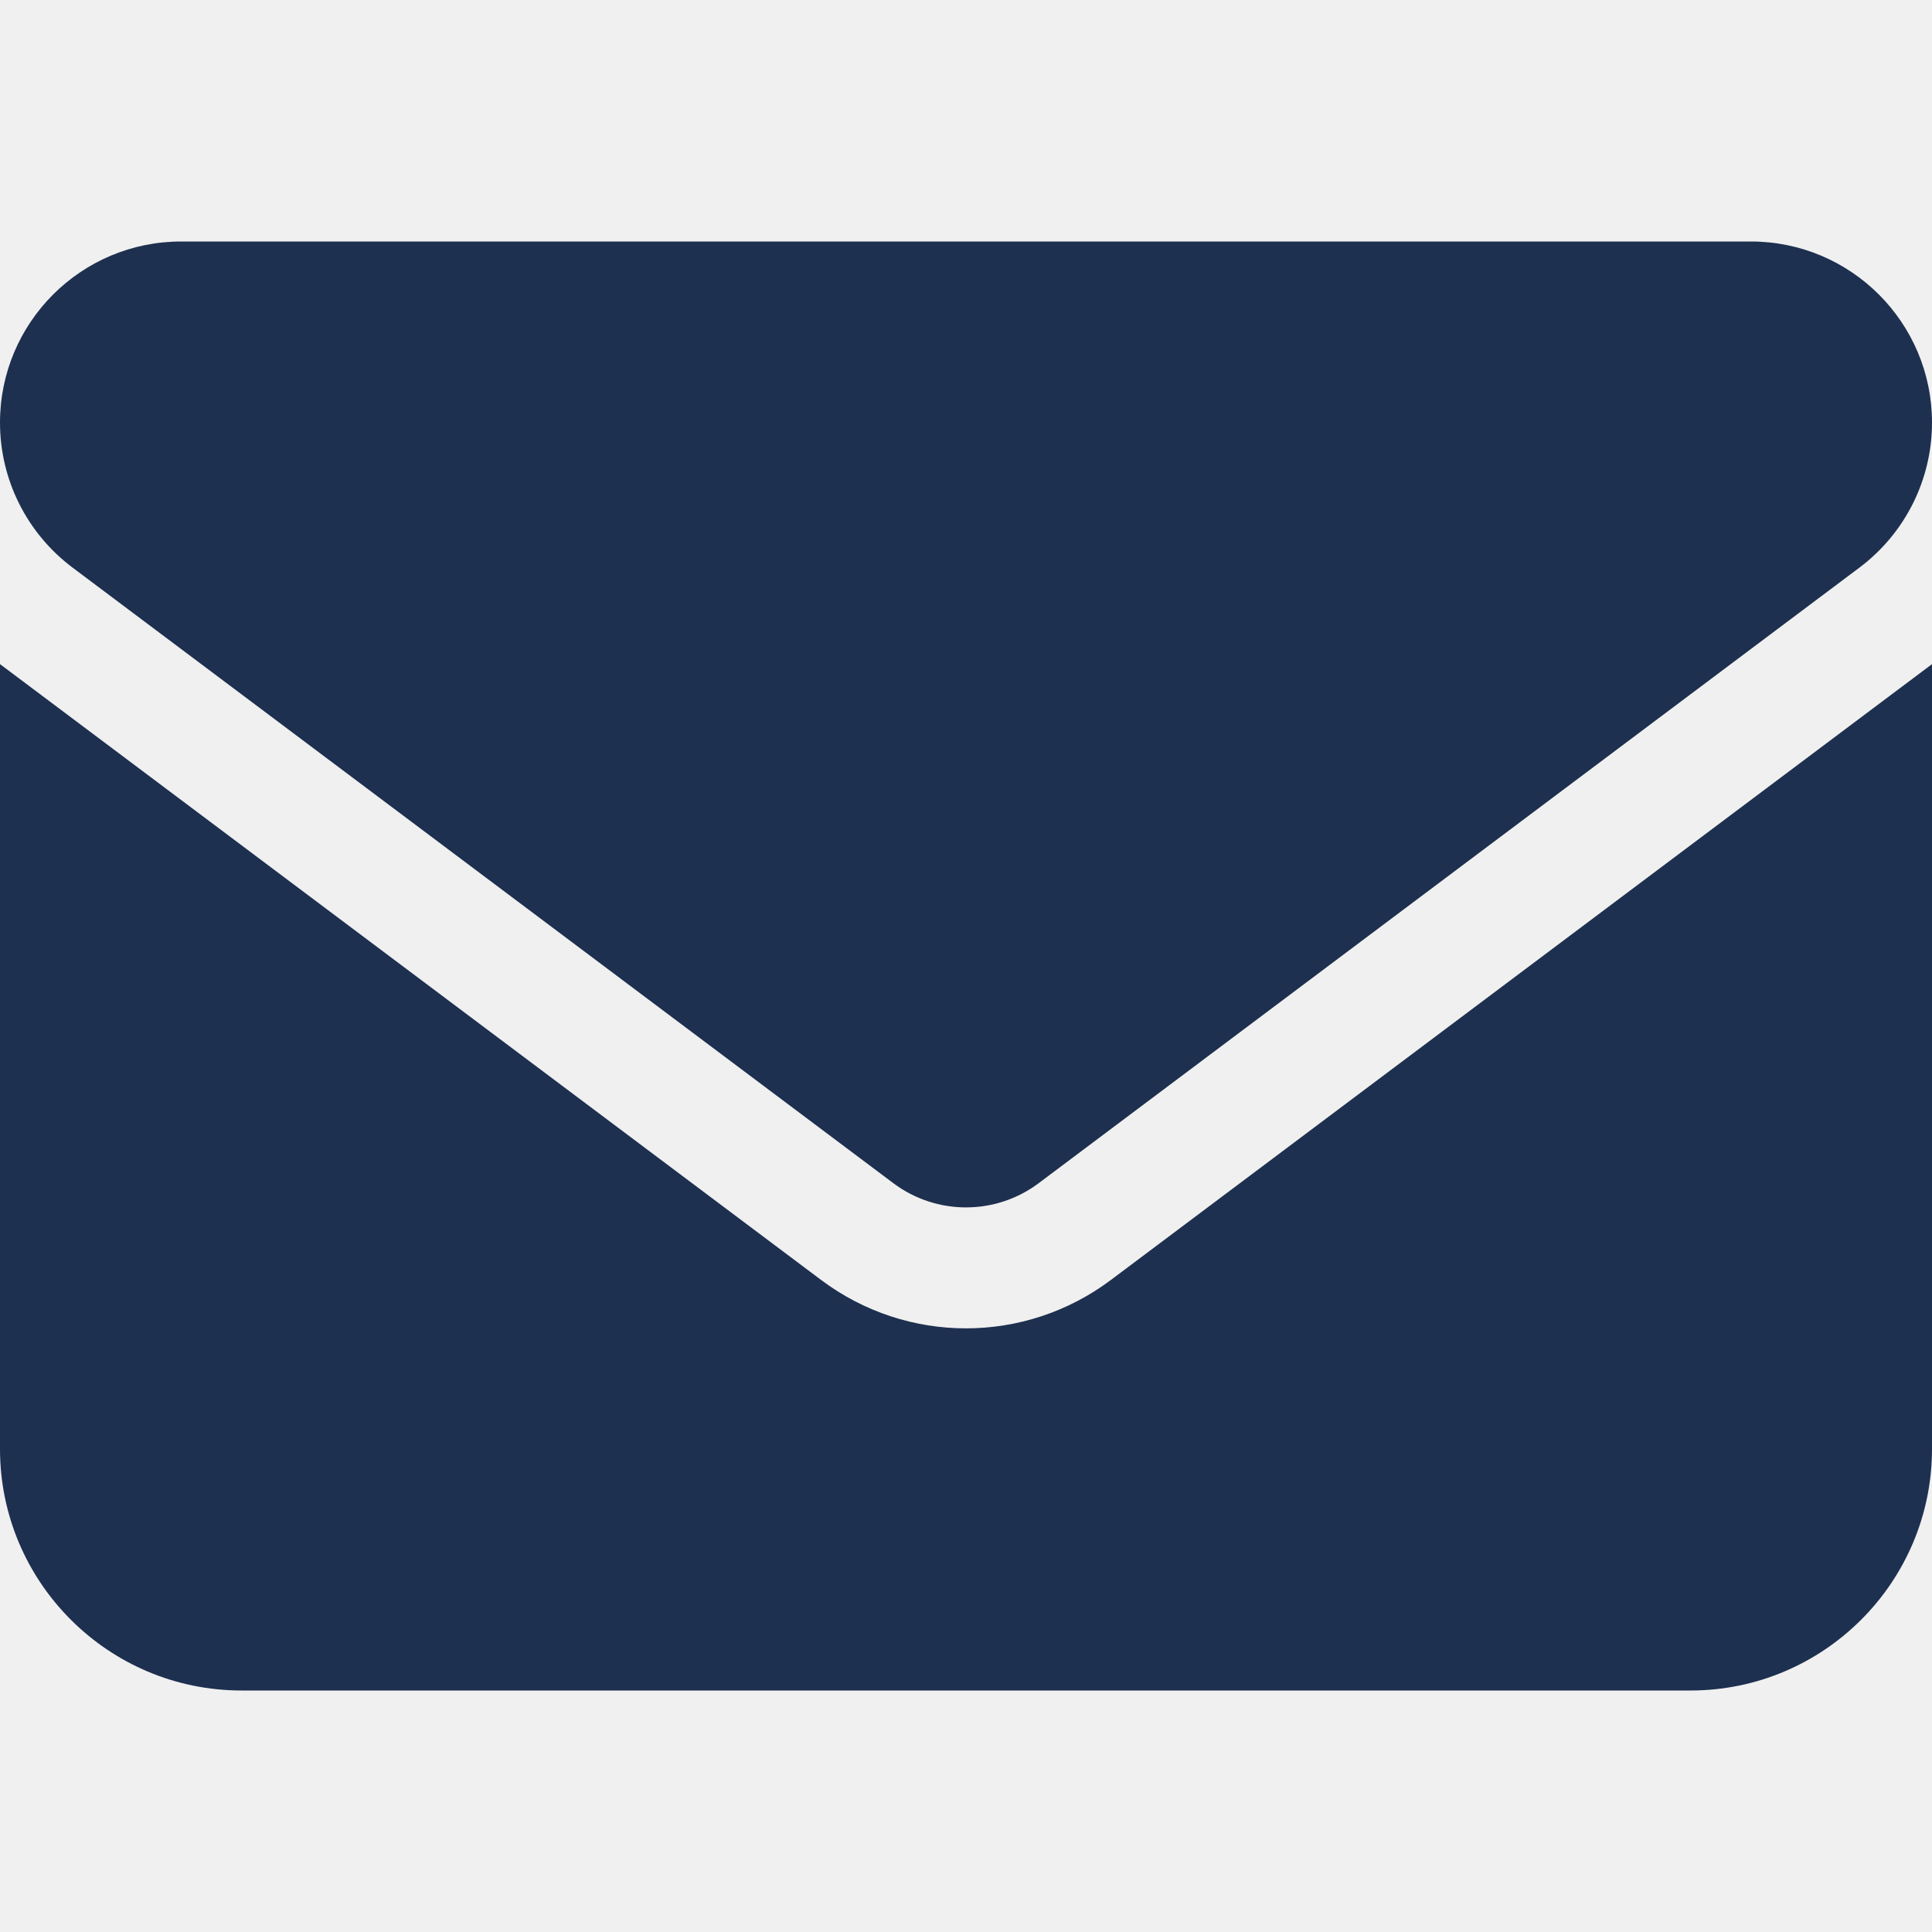
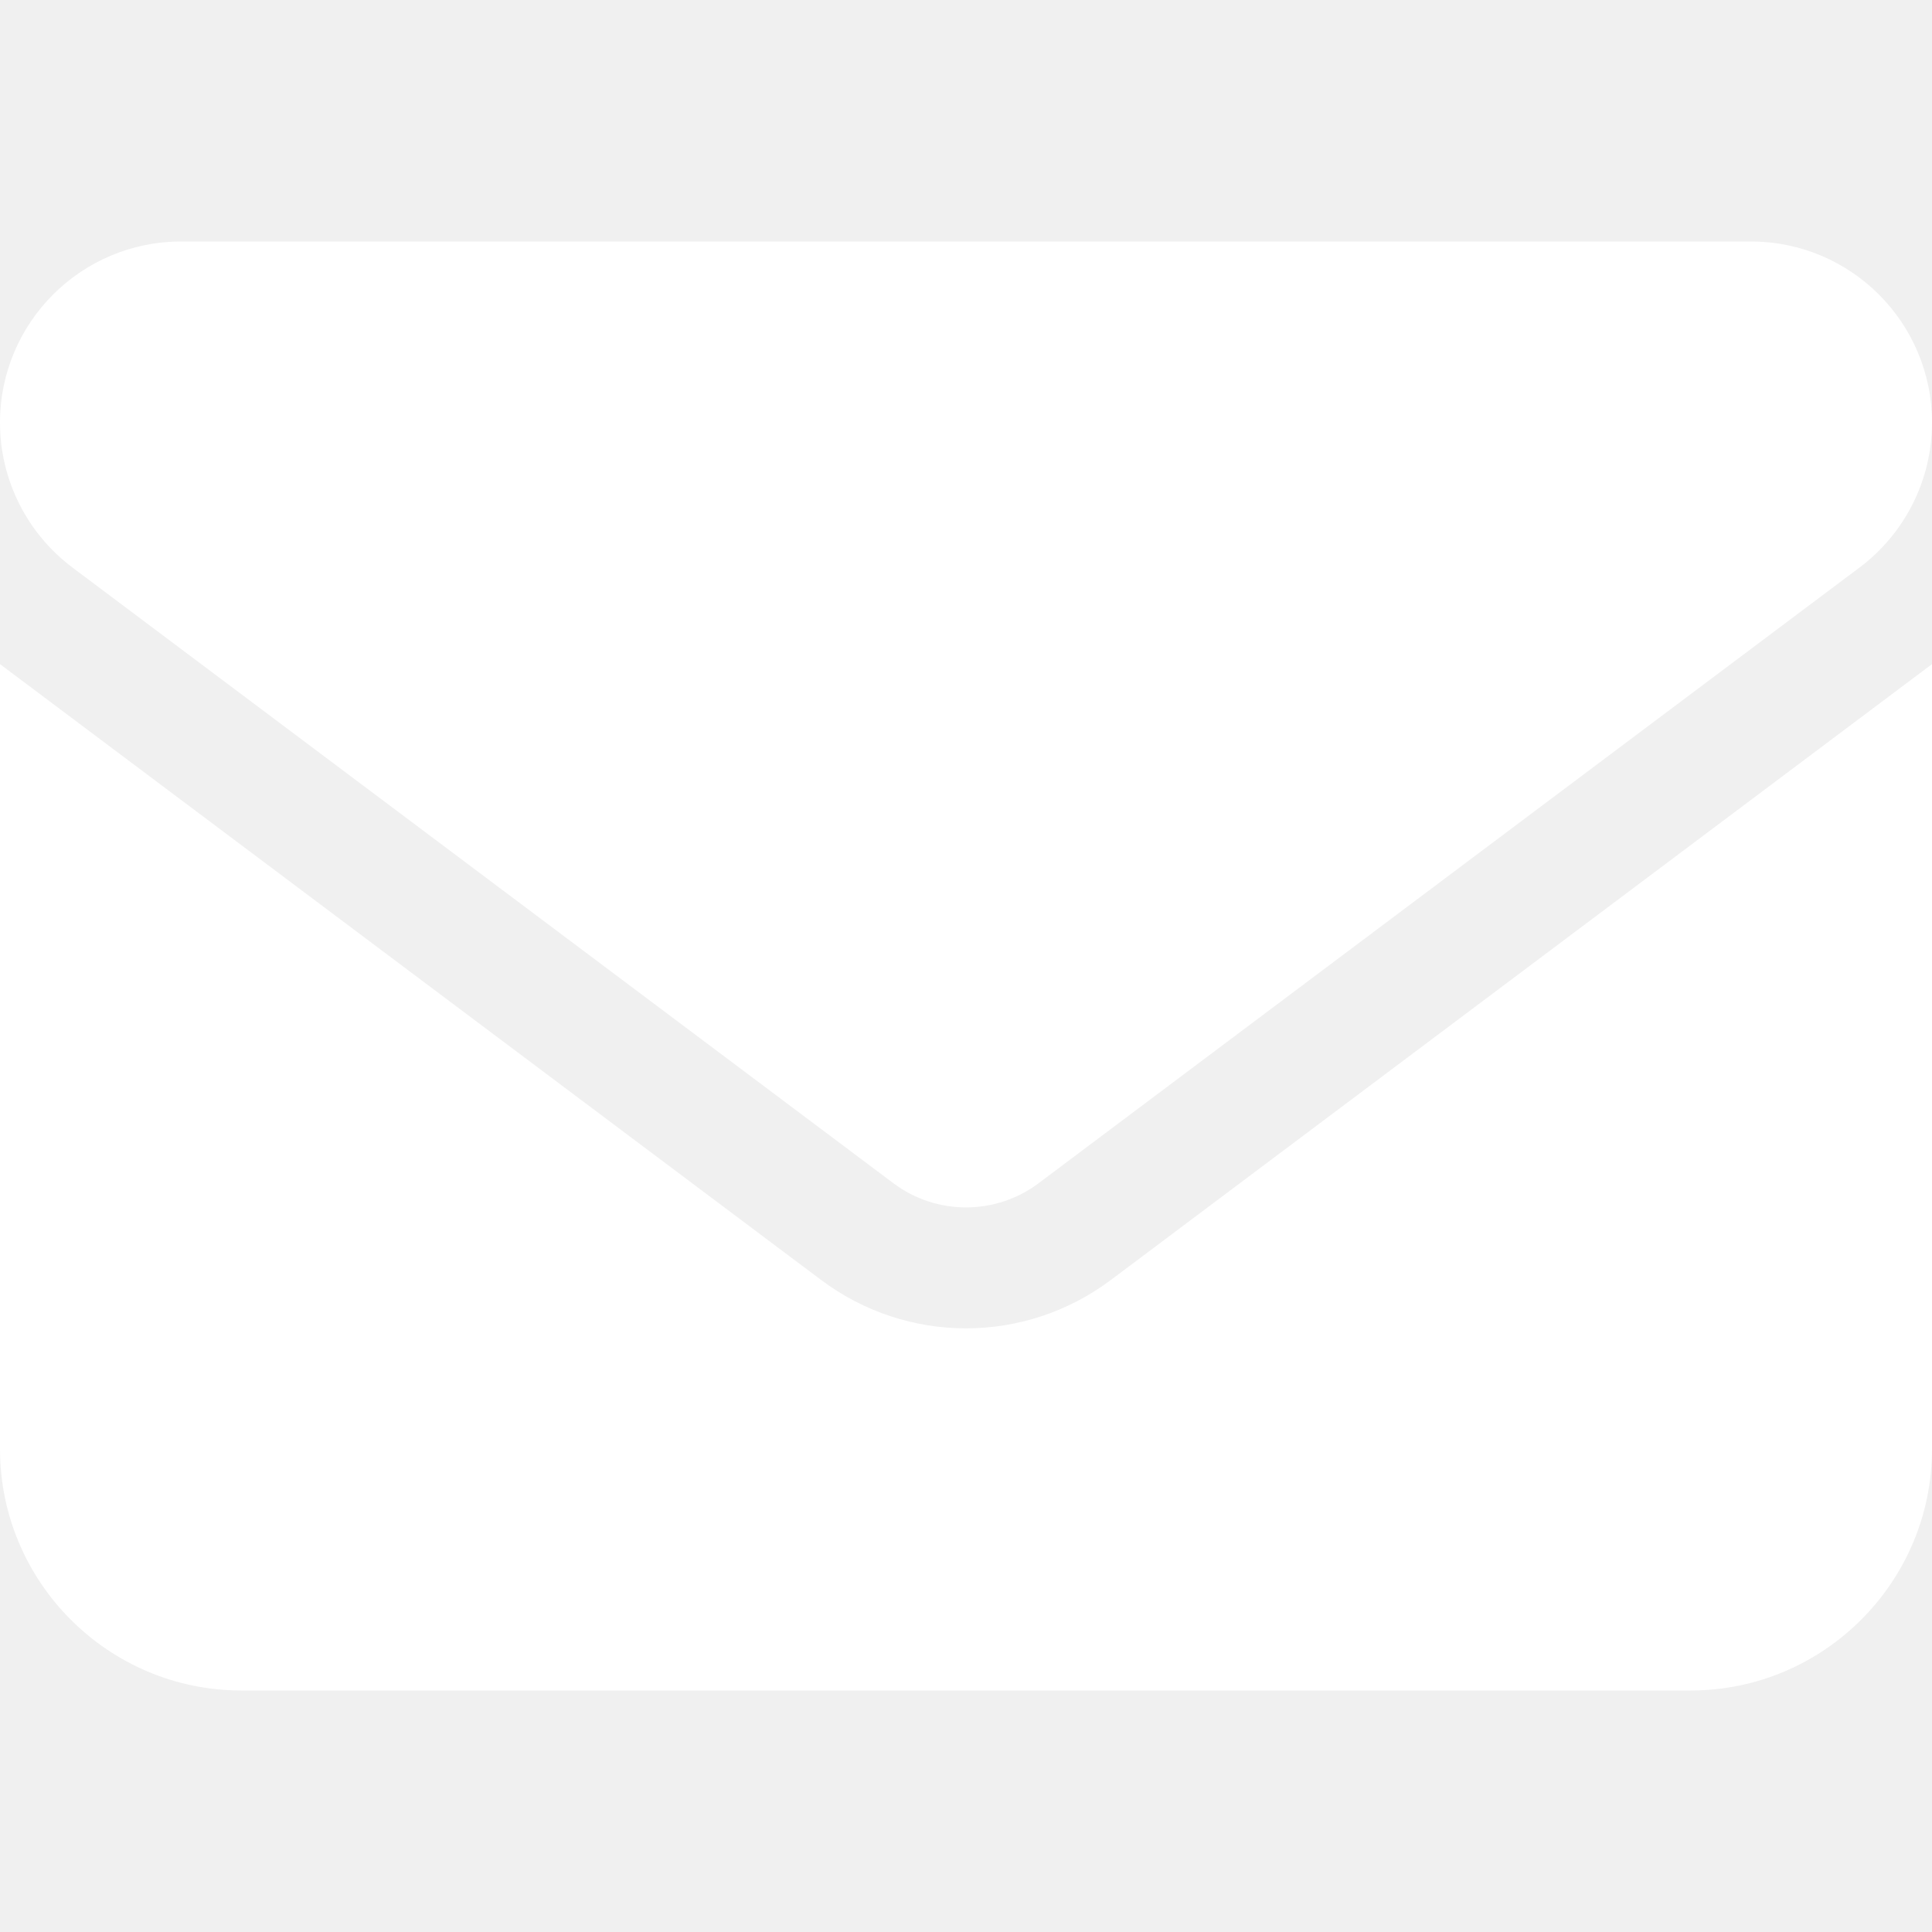
<svg xmlns="http://www.w3.org/2000/svg" height="16" width="16" viewBox="0 0 512 512">
-   <path opacity="1" fill="#1E3050" d="M48 64C21.5 64 0 85.5 0 112c0 15.1 7.1 29.3 19.2 38.4L236.8 313.6c11.4 8.5 27 8.5 38.4 0L492.8 150.4c12.1-9.1 19.2-23.3 19.2-38.4c0-26.5-21.5-48-48-48H48zM0 176V384c0 35.3 28.7 64 64 64H448c35.3 0 64-28.7 64-64V176L294.4 339.2c-22.8 17.1-54 17.1-76.8 0L0 176z" />
+   <path opacity="1" fill="#ffffff" d="M48 64C21.5 64 0 85.5 0 112c0 15.1 7.1 29.3 19.2 38.4L236.8 313.6c11.4 8.5 27 8.5 38.4 0L492.8 150.4c12.1-9.1 19.2-23.3 19.2-38.4c0-26.5-21.5-48-48-48H48zM0 176V384c0 35.3 28.7 64 64 64H448c35.3 0 64-28.7 64-64V176L294.4 339.2c-22.8 17.1-54 17.1-76.8 0L0 176z" />
</svg>
